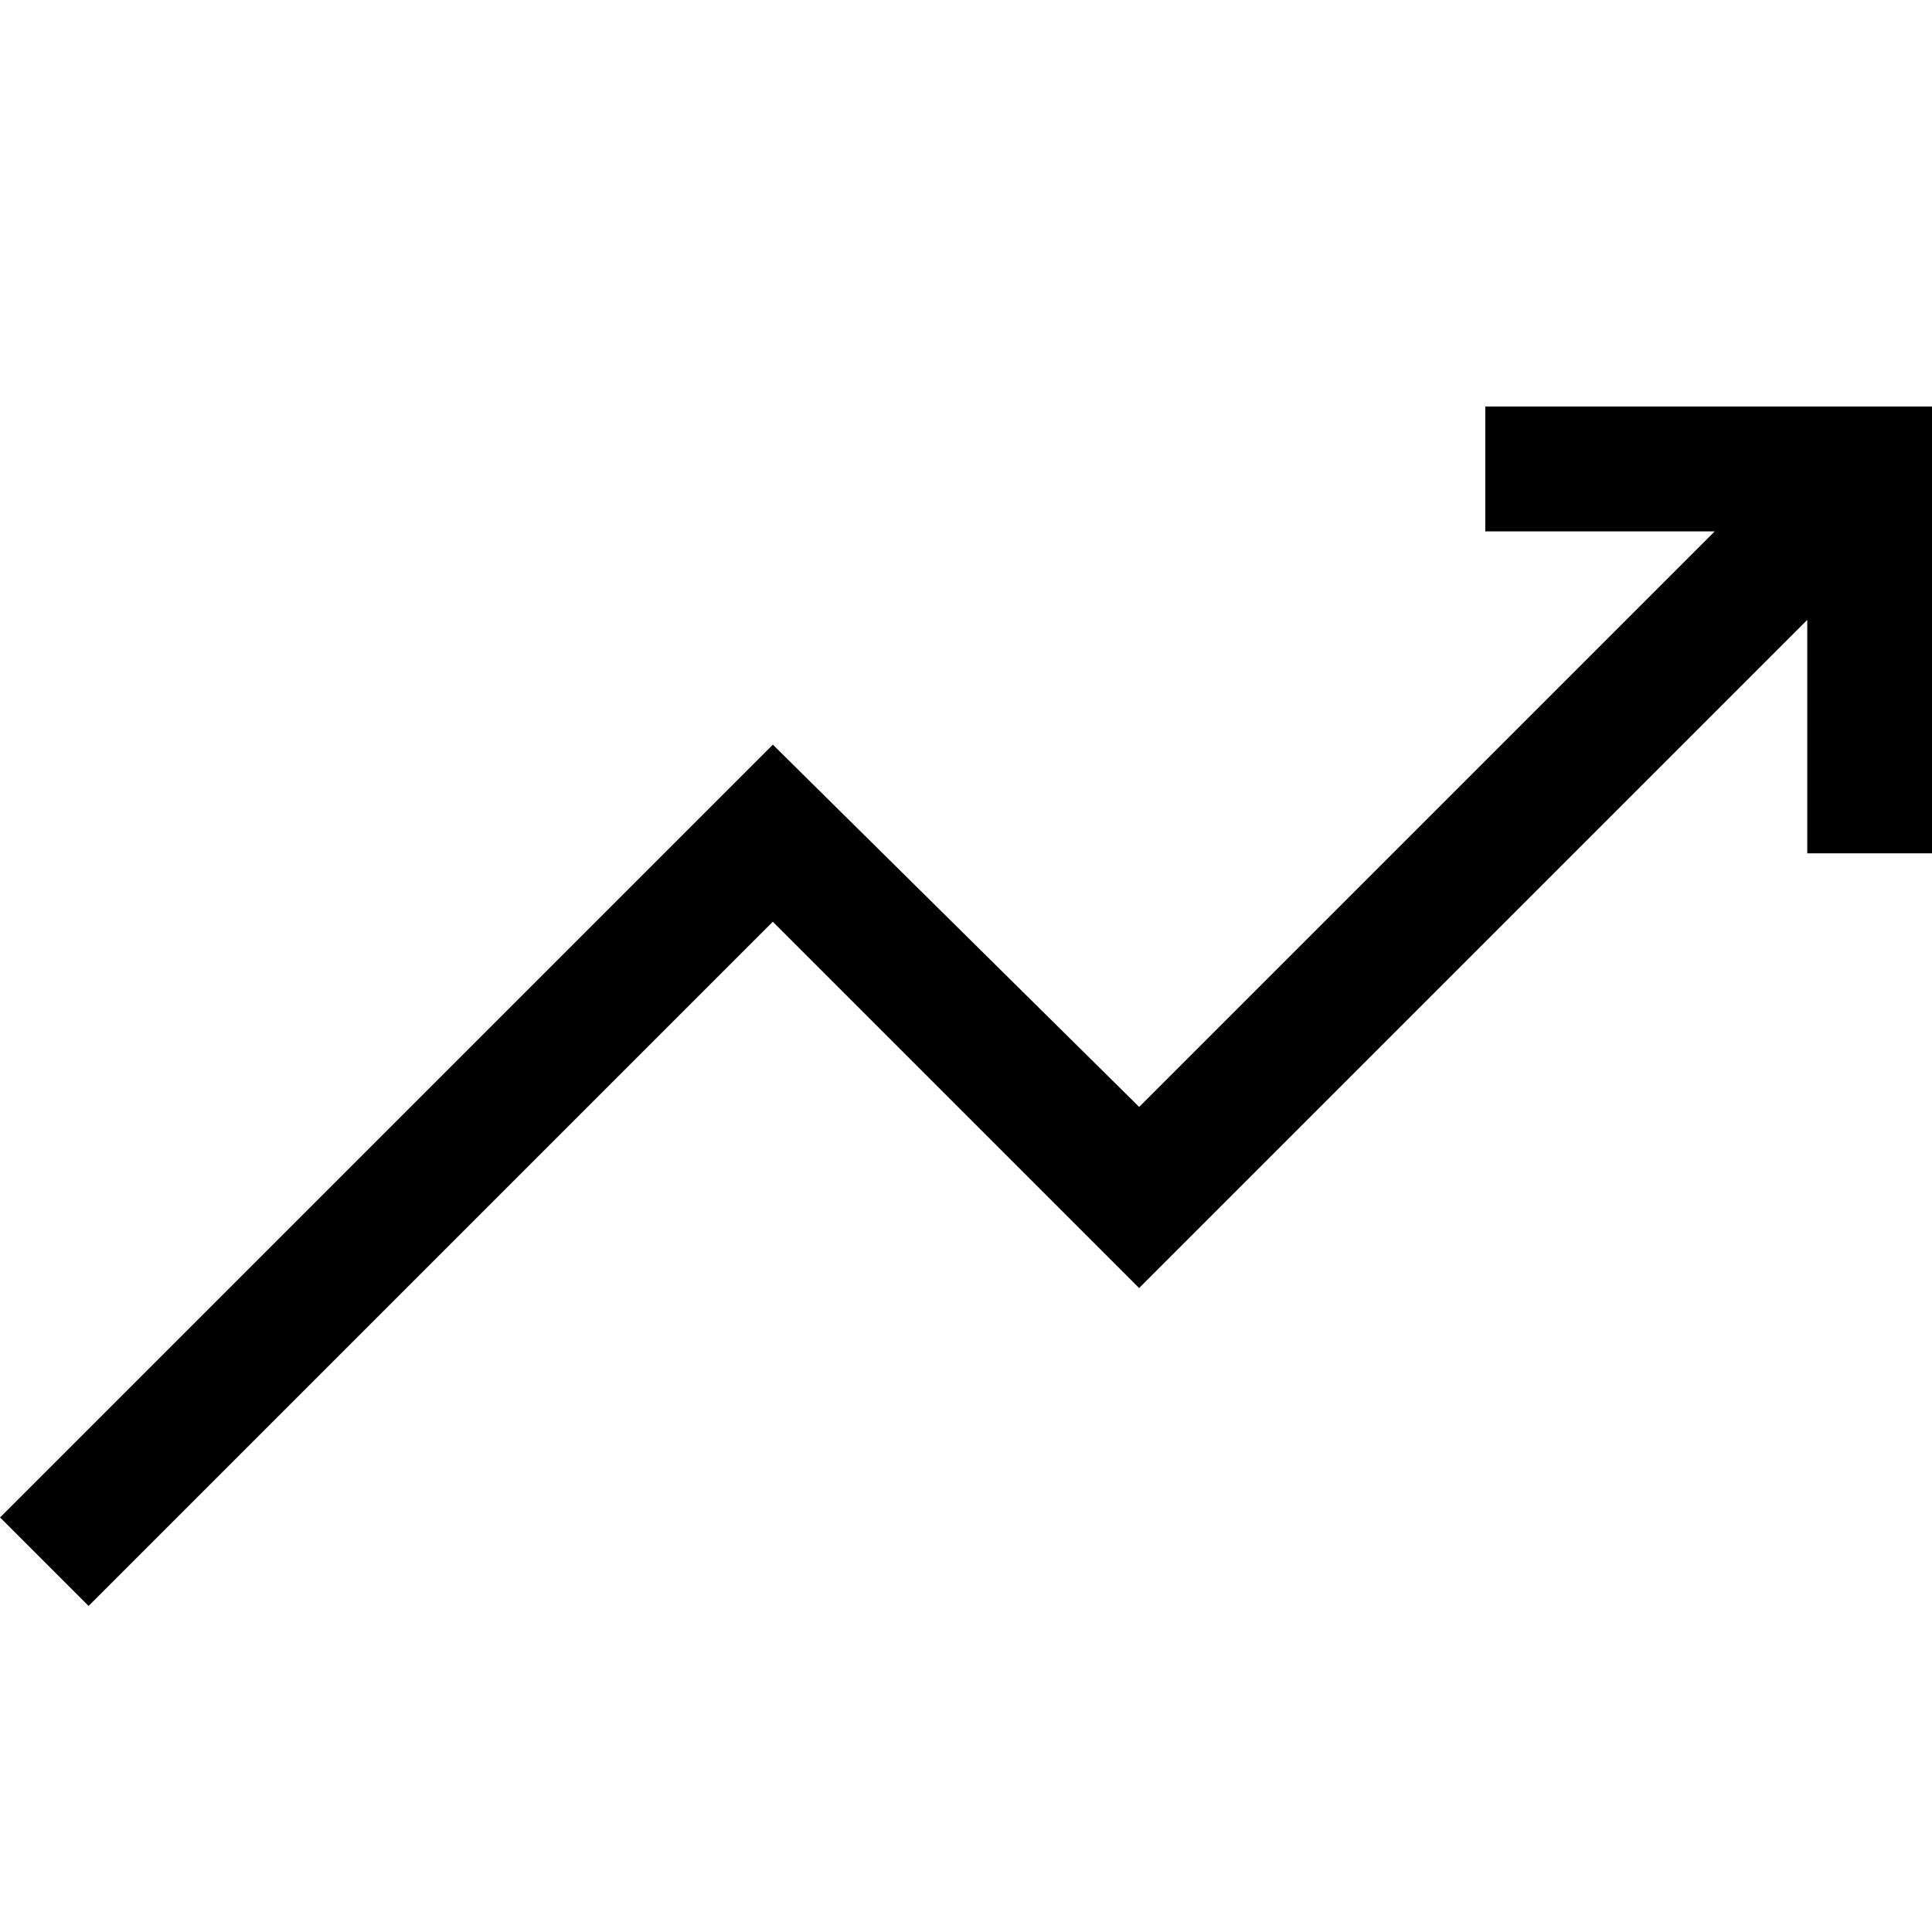
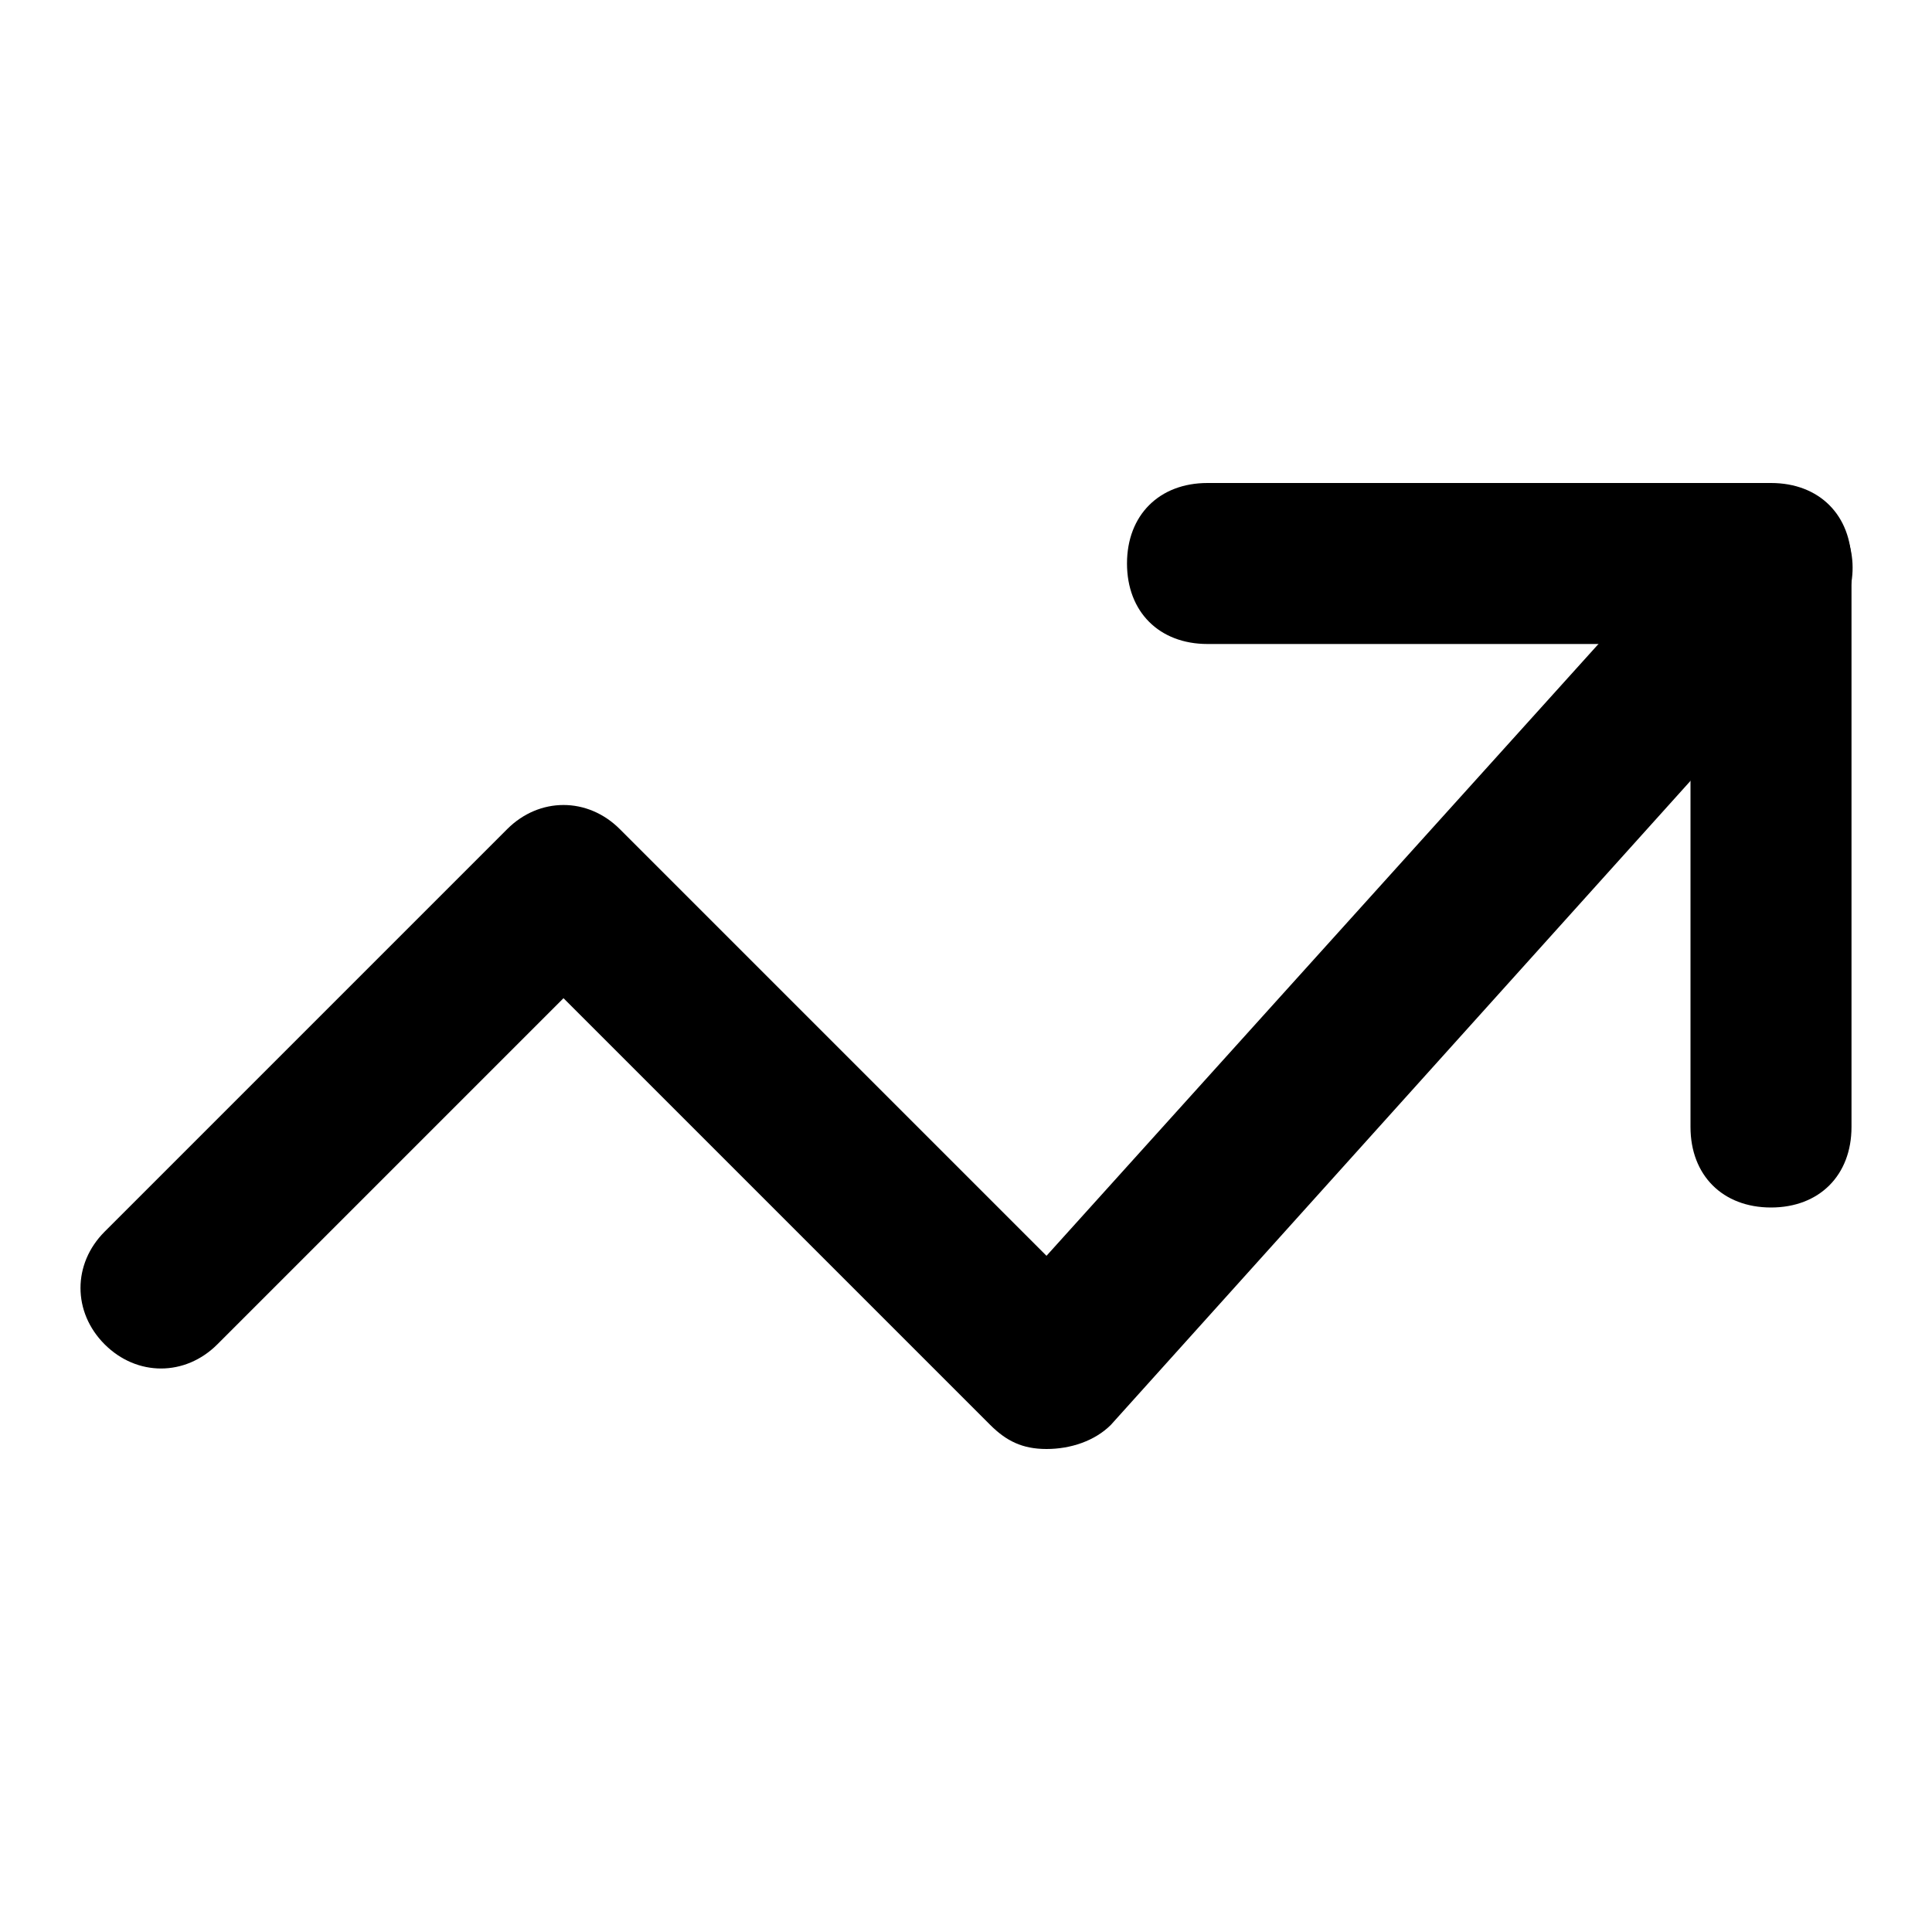
- <svg xmlns="http://www.w3.org/2000/svg" width="32" height="32" viewBox="0 0 32 32">
-   <path d="M1.467 26.6L12.8 15.267l6.067 6.067 11.067-11.067v3.867h2.067v-7.4h-7.4v2.067h3.8l-9.533 9.533-6.067-6-12.8 12.8 1.467 1.467z" />
+ <svg xmlns="http://www.w3.org/2000/svg" version="1.1" id="Layer_1" x="0px" y="0px" viewBox="0 0 24 24" style="enable-background:new 0 0 24 24;" xml:space="preserve">
+   <g transform="translate(0, 0)">
+     <g>
+       <path d="M13,18c-0.3,0-0.5-0.1-0.7-0.3L7,12.4l-4.3,4.3c-0.4,0.4-1,0.4-1.4,0s-0.4-1,0-1.4l5-5c0.4-0.4,1-0.4,1.4,0l5.3,5.3    l8.3-9.2c0.4-0.4,1-0.4,1.4-0.1c0.4,0.4,0.4,1,0.1,1.4l-9,10C13.6,17.9,13.3,18,13,18L13,18z" />
+     </g>
+     <g>
+       <path d="M22,15c-0.6,0-1-0.4-1-1V8h-6c-0.6,0-1-0.4-1-1s0.4-1,1-1h7c0.6,0,1,0.4,1,1v7C23,14.6,22.6,15,22,15z" />
+     </g>
+   </g>
</svg>
